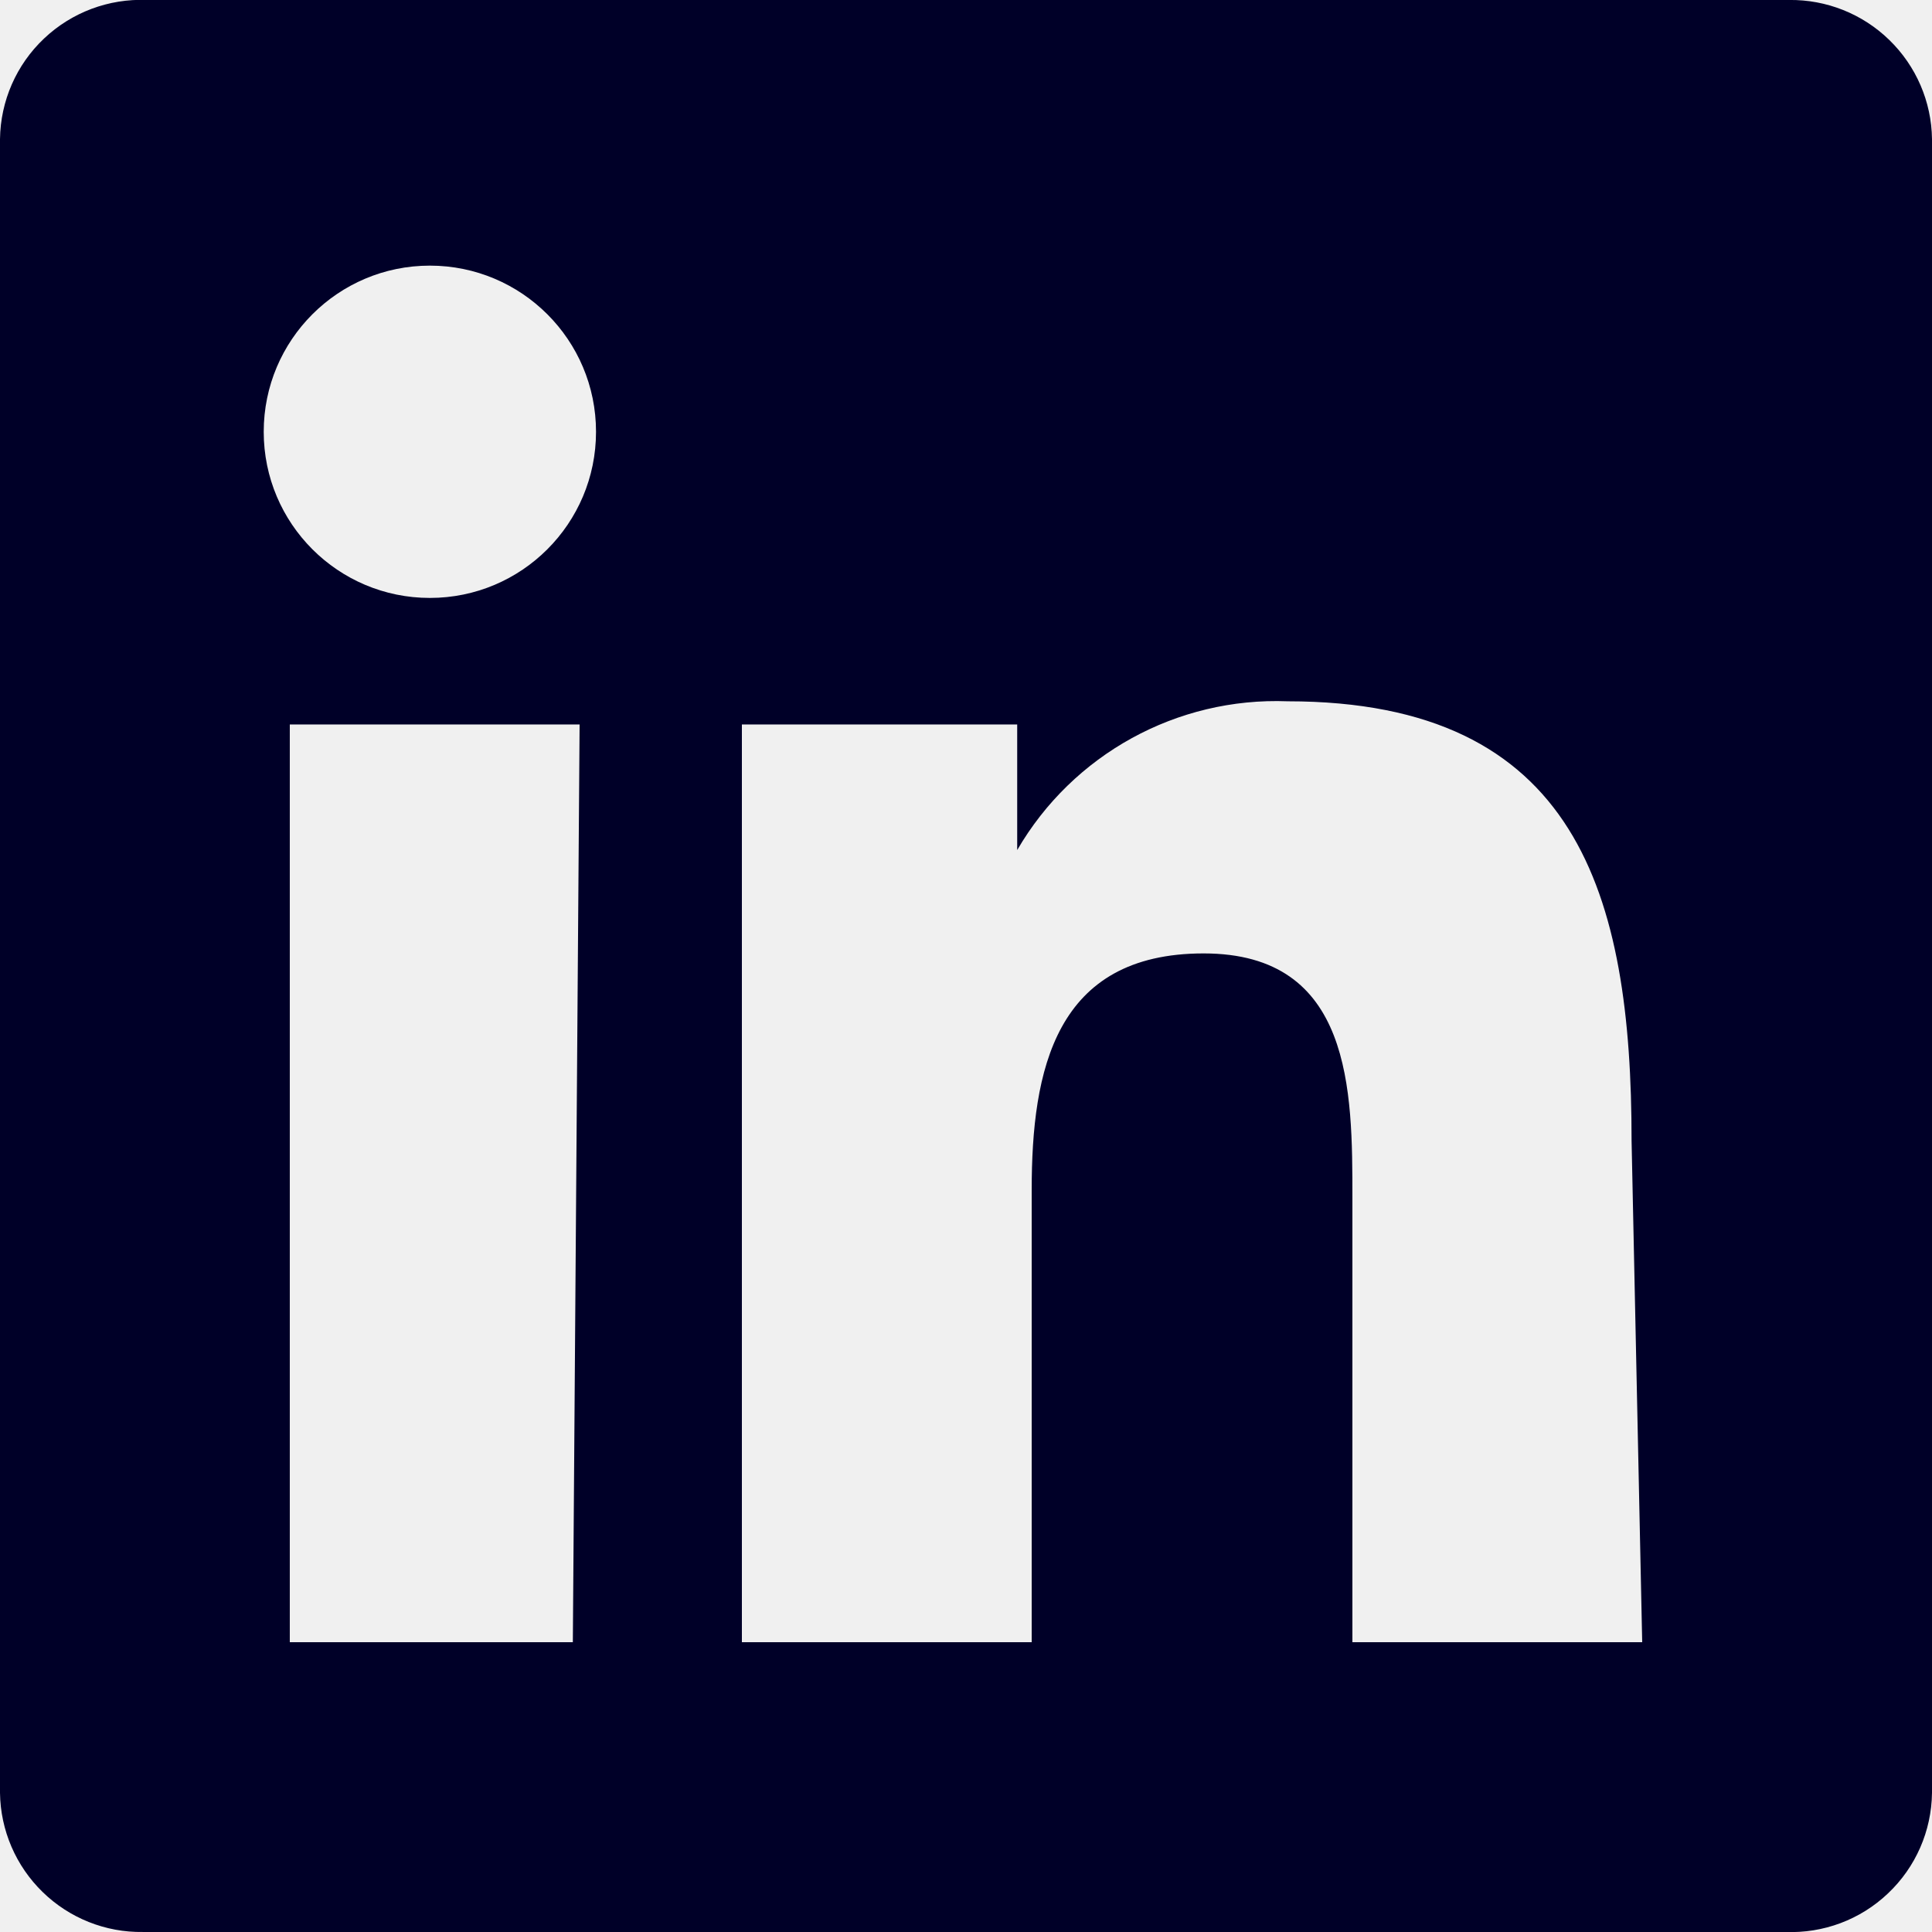
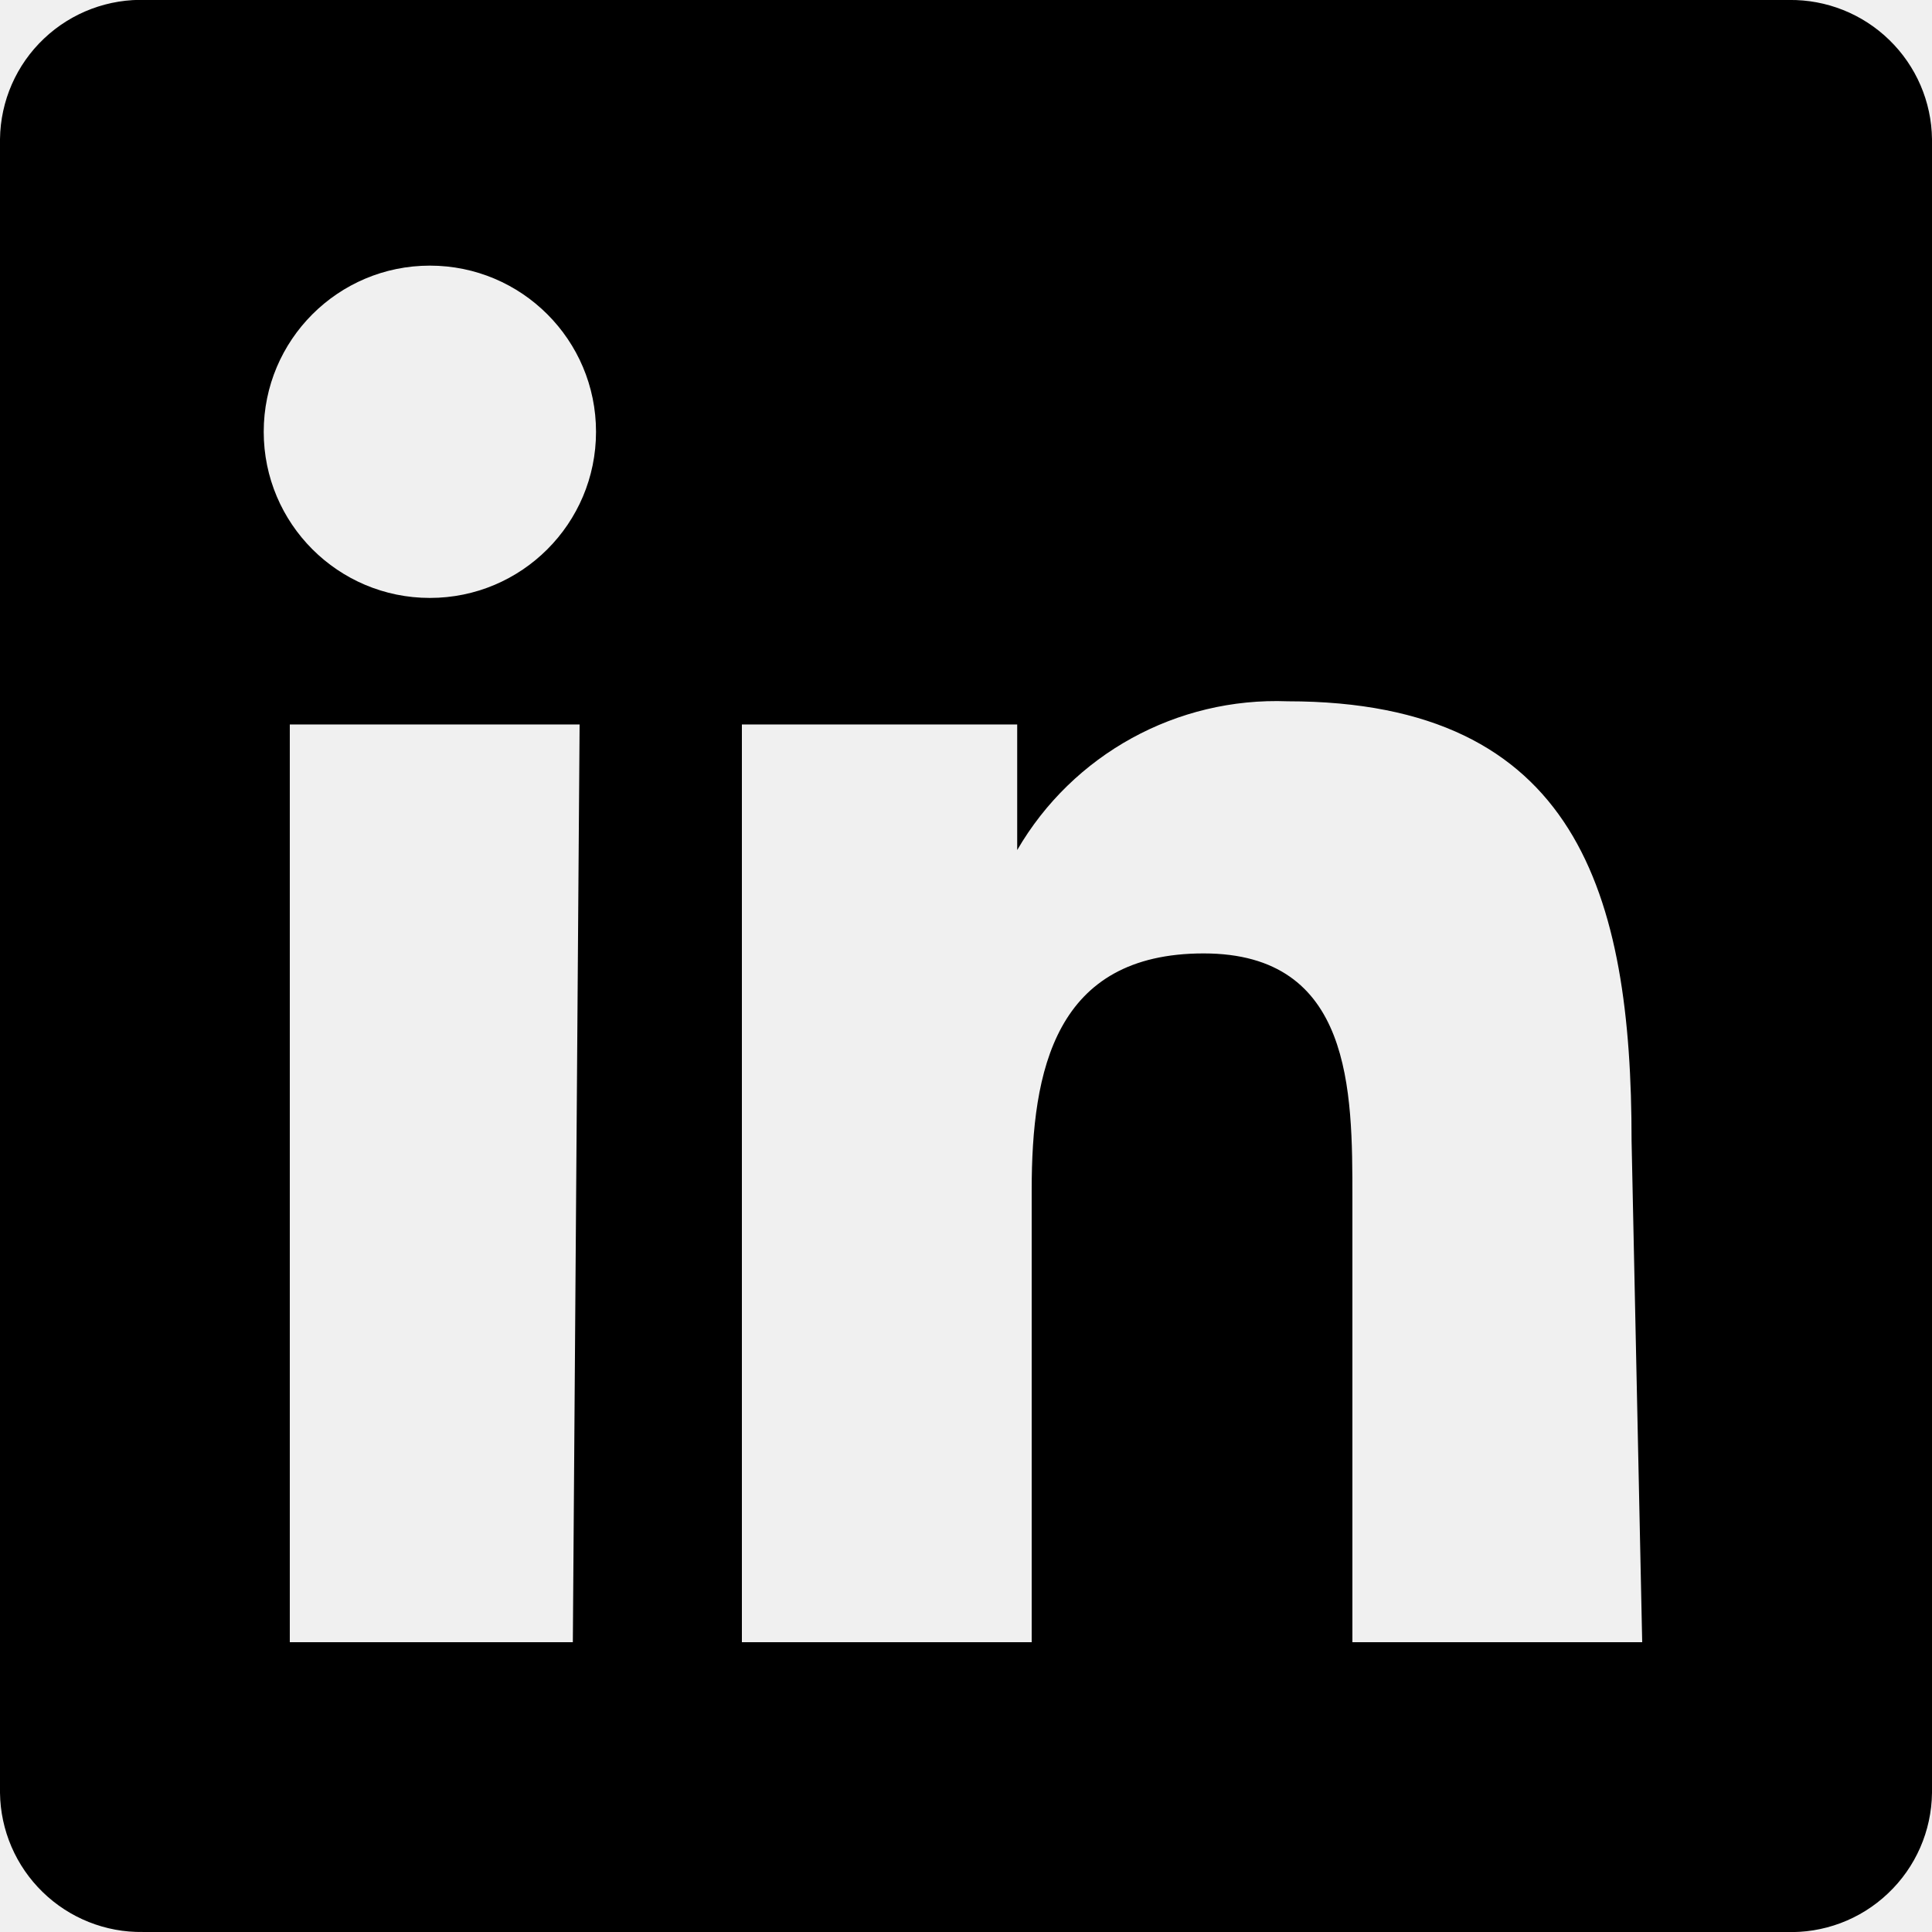
<svg xmlns="http://www.w3.org/2000/svg" xmlns:xlink="http://www.w3.org/1999/xlink" width="20px" height="20px" viewBox="0 0 20 20" version="1.1">
  <defs>
-     <path d="M18.52,0.001 L1.52,0.001 C1.126,-0.015 0.742,0.129 0.456,0.4 C0.169,0.671 0.005,1.047 0,1.441 L0,18.561 C0.005,18.948 0.164,19.318 0.442,19.588 C0.719,19.858 1.093,20.007 1.48,20.001 L18.48,20.001 C18.874,20.017 19.258,19.874 19.544,19.602 C19.831,19.331 19.995,18.956 20,18.561 L20,1.441 C19.995,1.054 19.836,0.685 19.558,0.415 C19.281,0.145 18.907,-0.004 18.52,0.001 Z M5.93,17.001 L3,17.001 L3,7.501 L6,7.501 L5.93,17.001 Z M4.45,6.191 C3.5,6.191 2.73,5.421 2.73,4.471 C2.73,3.521 3.5,2.751 4.45,2.751 C5.4,2.751 6.17,3.521 6.17,4.471 C6.17,5.421 5.4,6.191 4.45,6.191 L4.45,6.191 Z M17,17.001 L14,17.001 L14,12.401 C14,11.291 14,9.871 12.46,9.871 C10.92,9.871 10.68,11.081 10.68,12.321 L10.68,17.001 L7.68,17.001 L7.68,7.501 L10.53,7.501 L10.53,8.801 L10.53,8.801 C11.106,7.809 12.184,7.217 13.33,7.261 C16.33,7.261 16.89,9.261 16.89,11.811 L17,17.001 Z" id="path-1" />
+     <path d="M18.52,0.001 L1.52,0.001 C1.126,-0.015 0.742,0.129 0.456,0.4 C0.169,0.671 0.005,1.047 0,1.441 L0,18.561 C0.005,18.948 0.164,19.318 0.442,19.588 C0.719,19.858 1.093,20.007 1.48,20.001 L18.48,20.001 C18.874,20.017 19.258,19.874 19.544,19.602 C19.831,19.331 19.995,18.956 20,18.561 L20,1.441 C19.995,1.054 19.836,0.685 19.558,0.415 C19.281,0.145 18.907,-0.004 18.52,0.001 Z M5.93,17.001 L3,17.001 L3,7.501 L6,7.501 L5.93,17.001 Z M4.45,6.191 C3.5,6.191 2.73,5.421 2.73,4.471 C2.73,3.521 3.5,2.751 4.45,2.751 C5.4,2.751 6.17,3.521 6.17,4.471 C6.17,5.421 5.4,6.191 4.45,6.191 L4.45,6.191 Z M17,17.001 L14,17.001 L14,12.401 C14,11.291 14,9.871 12.46,9.871 C10.92,9.871 10.68,11.081 10.68,12.321 L10.68,17.001 L7.68,17.001 L7.68,7.501 L10.53,7.501 L10.53,8.801 L10.53,8.801 C11.106,7.809 12.184,7.217 13.33,7.261 C16.33,7.261 16.89,9.261 16.89,11.811 L17,17.001 Z" id="path-1-linkedin" />
  </defs>
-   <g id="✅✅-Footer" stroke="none" stroke-width="1" fill="none" fill-rule="evenodd">
+   <g id="✅✅-Footer" stroke="none" stroke-width="1" fill-rule="evenodd">
    <g id="Component-/-Footer-/-XS-" transform="translate(-174, -170)">
      <g id="Fluid-Web-Icons/linked-in-Copy-8" transform="translate(174, 169.9988)">
-         <mask id="mask-2" fill="white">
-           <use xlink:href="#path-1" />
-         </mask>
-         <use id="linkedin" fill="#000028" fill-rule="nonzero" xlink:href="#path-1" />
-         <rect id="Color" fill="transparent" mask="url(#mask-2)" x="-2" y="-1.999" width="24" height="24" />
+         <use id="linkedin" fill-rule="nonzero" xlink:href="#path-1-linkedin" />
      </g>
    </g>
  </g>
</svg>
